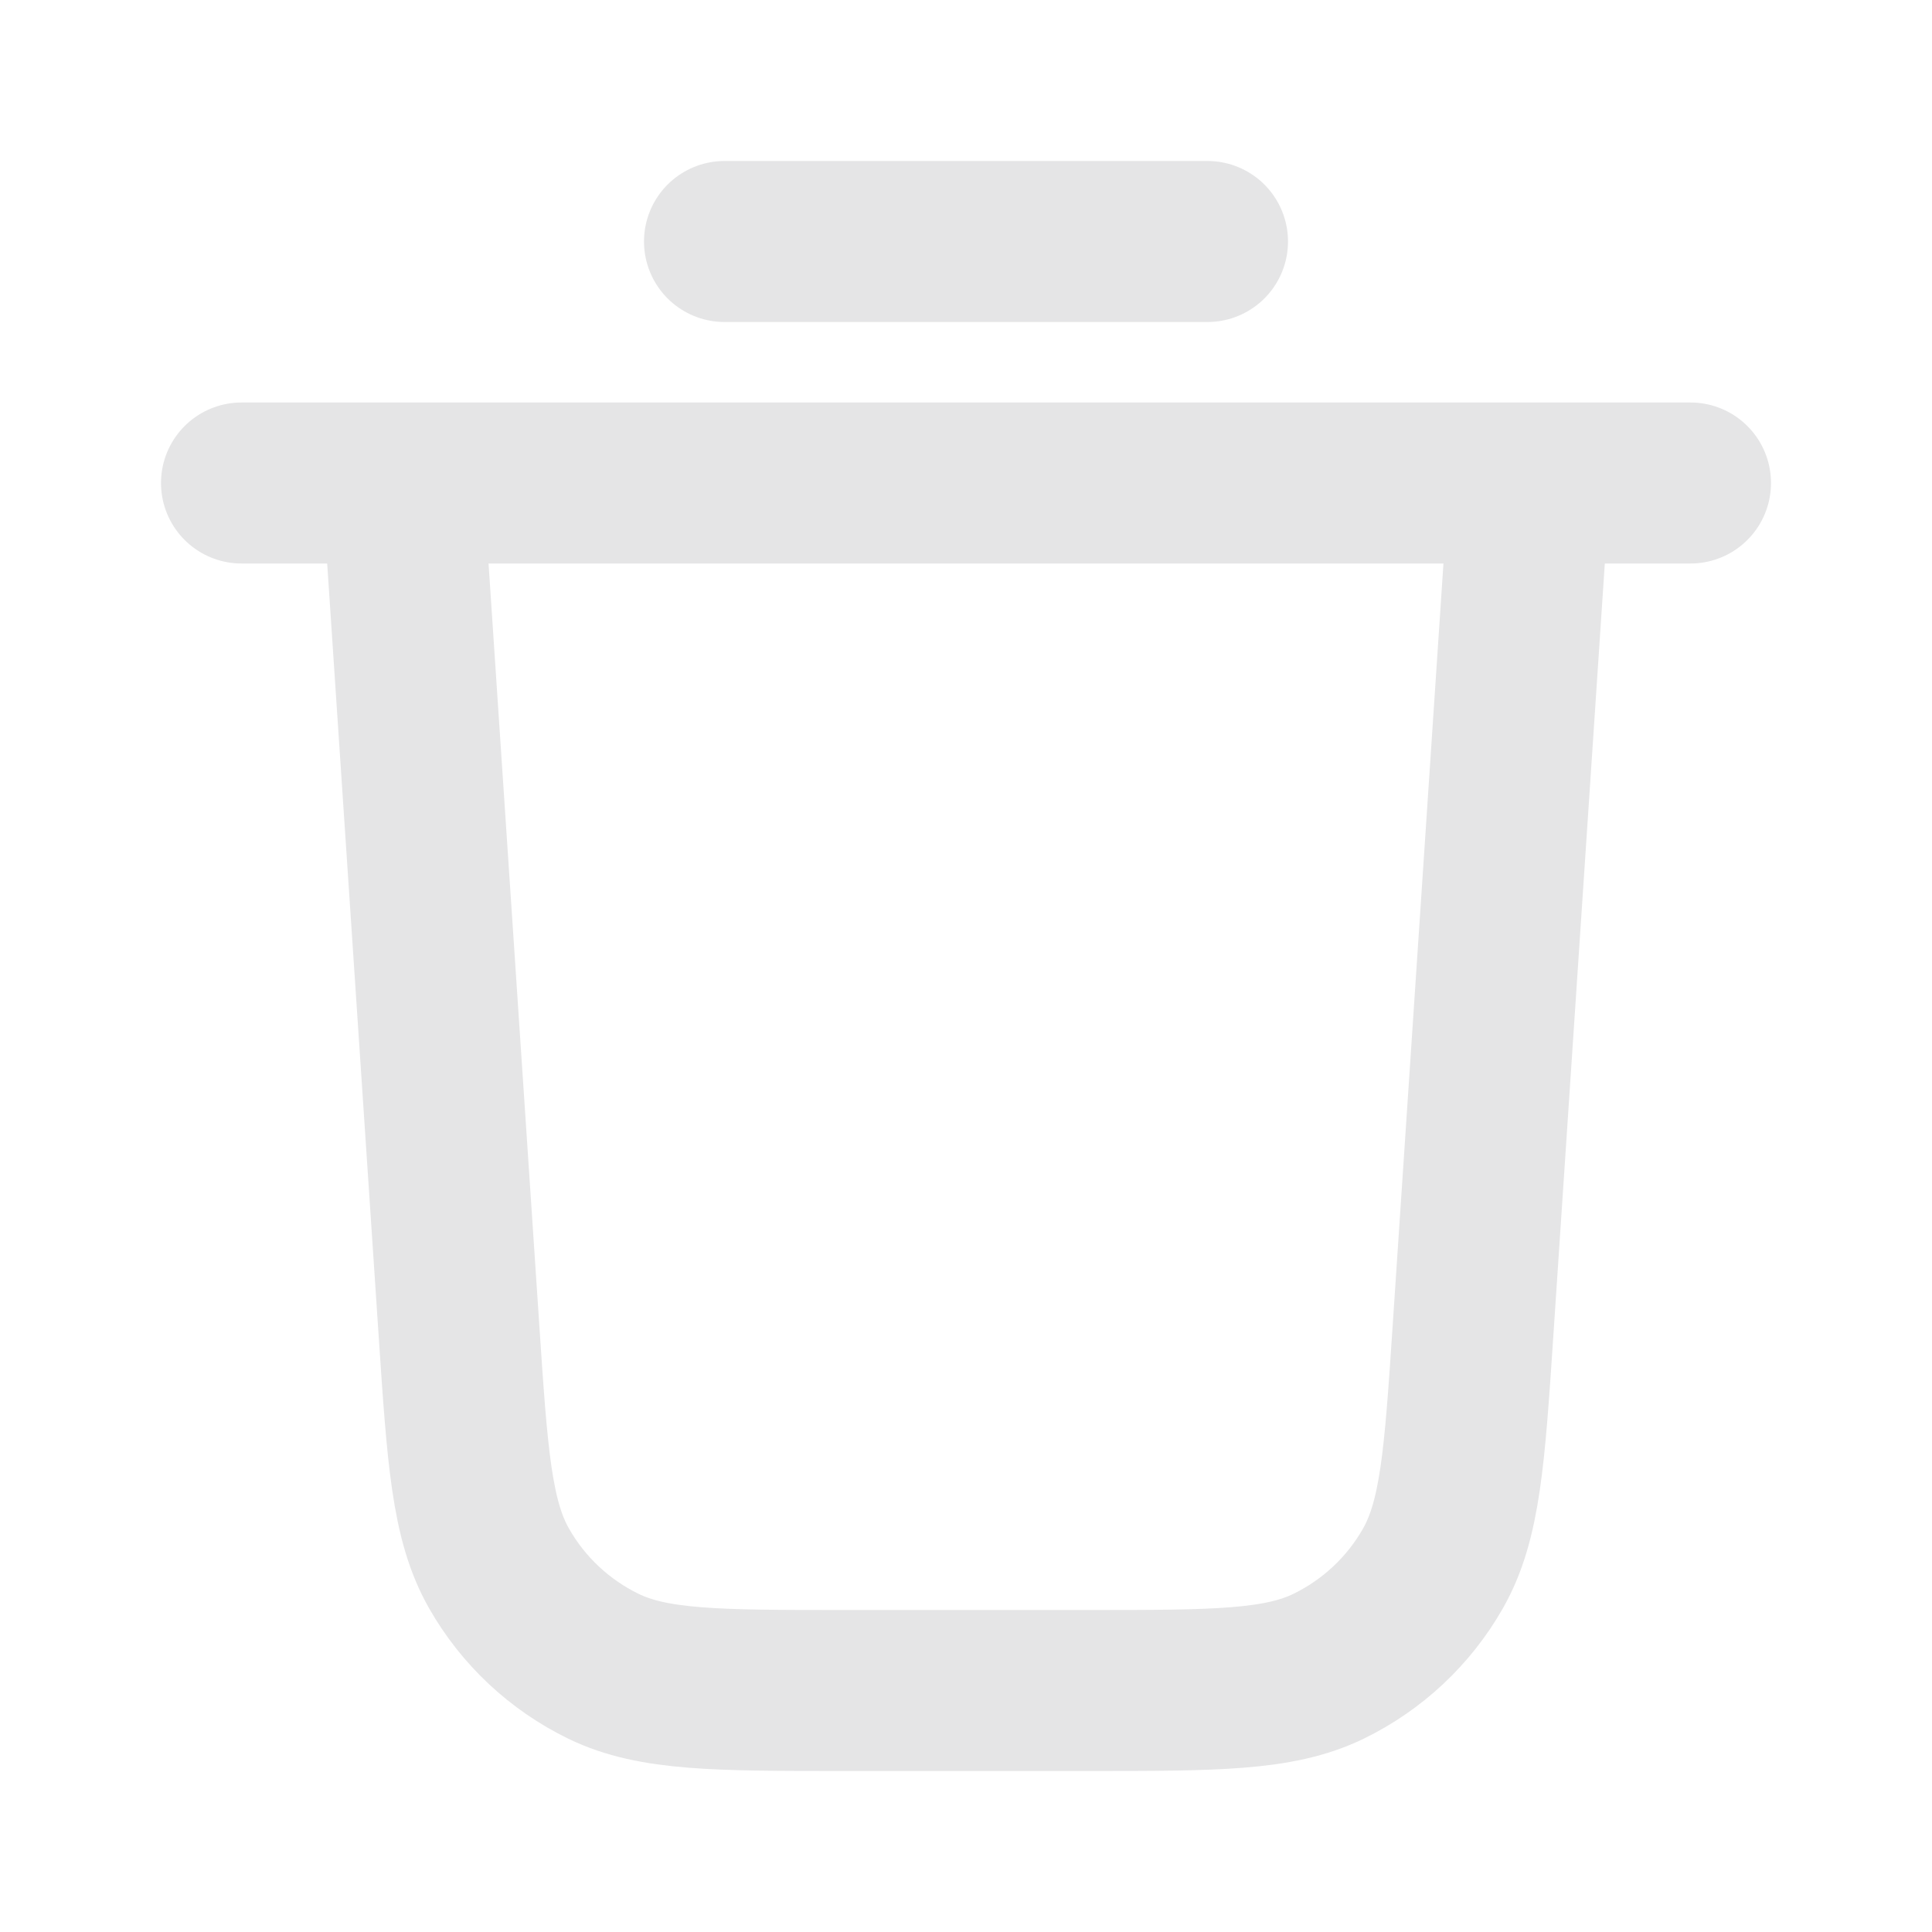
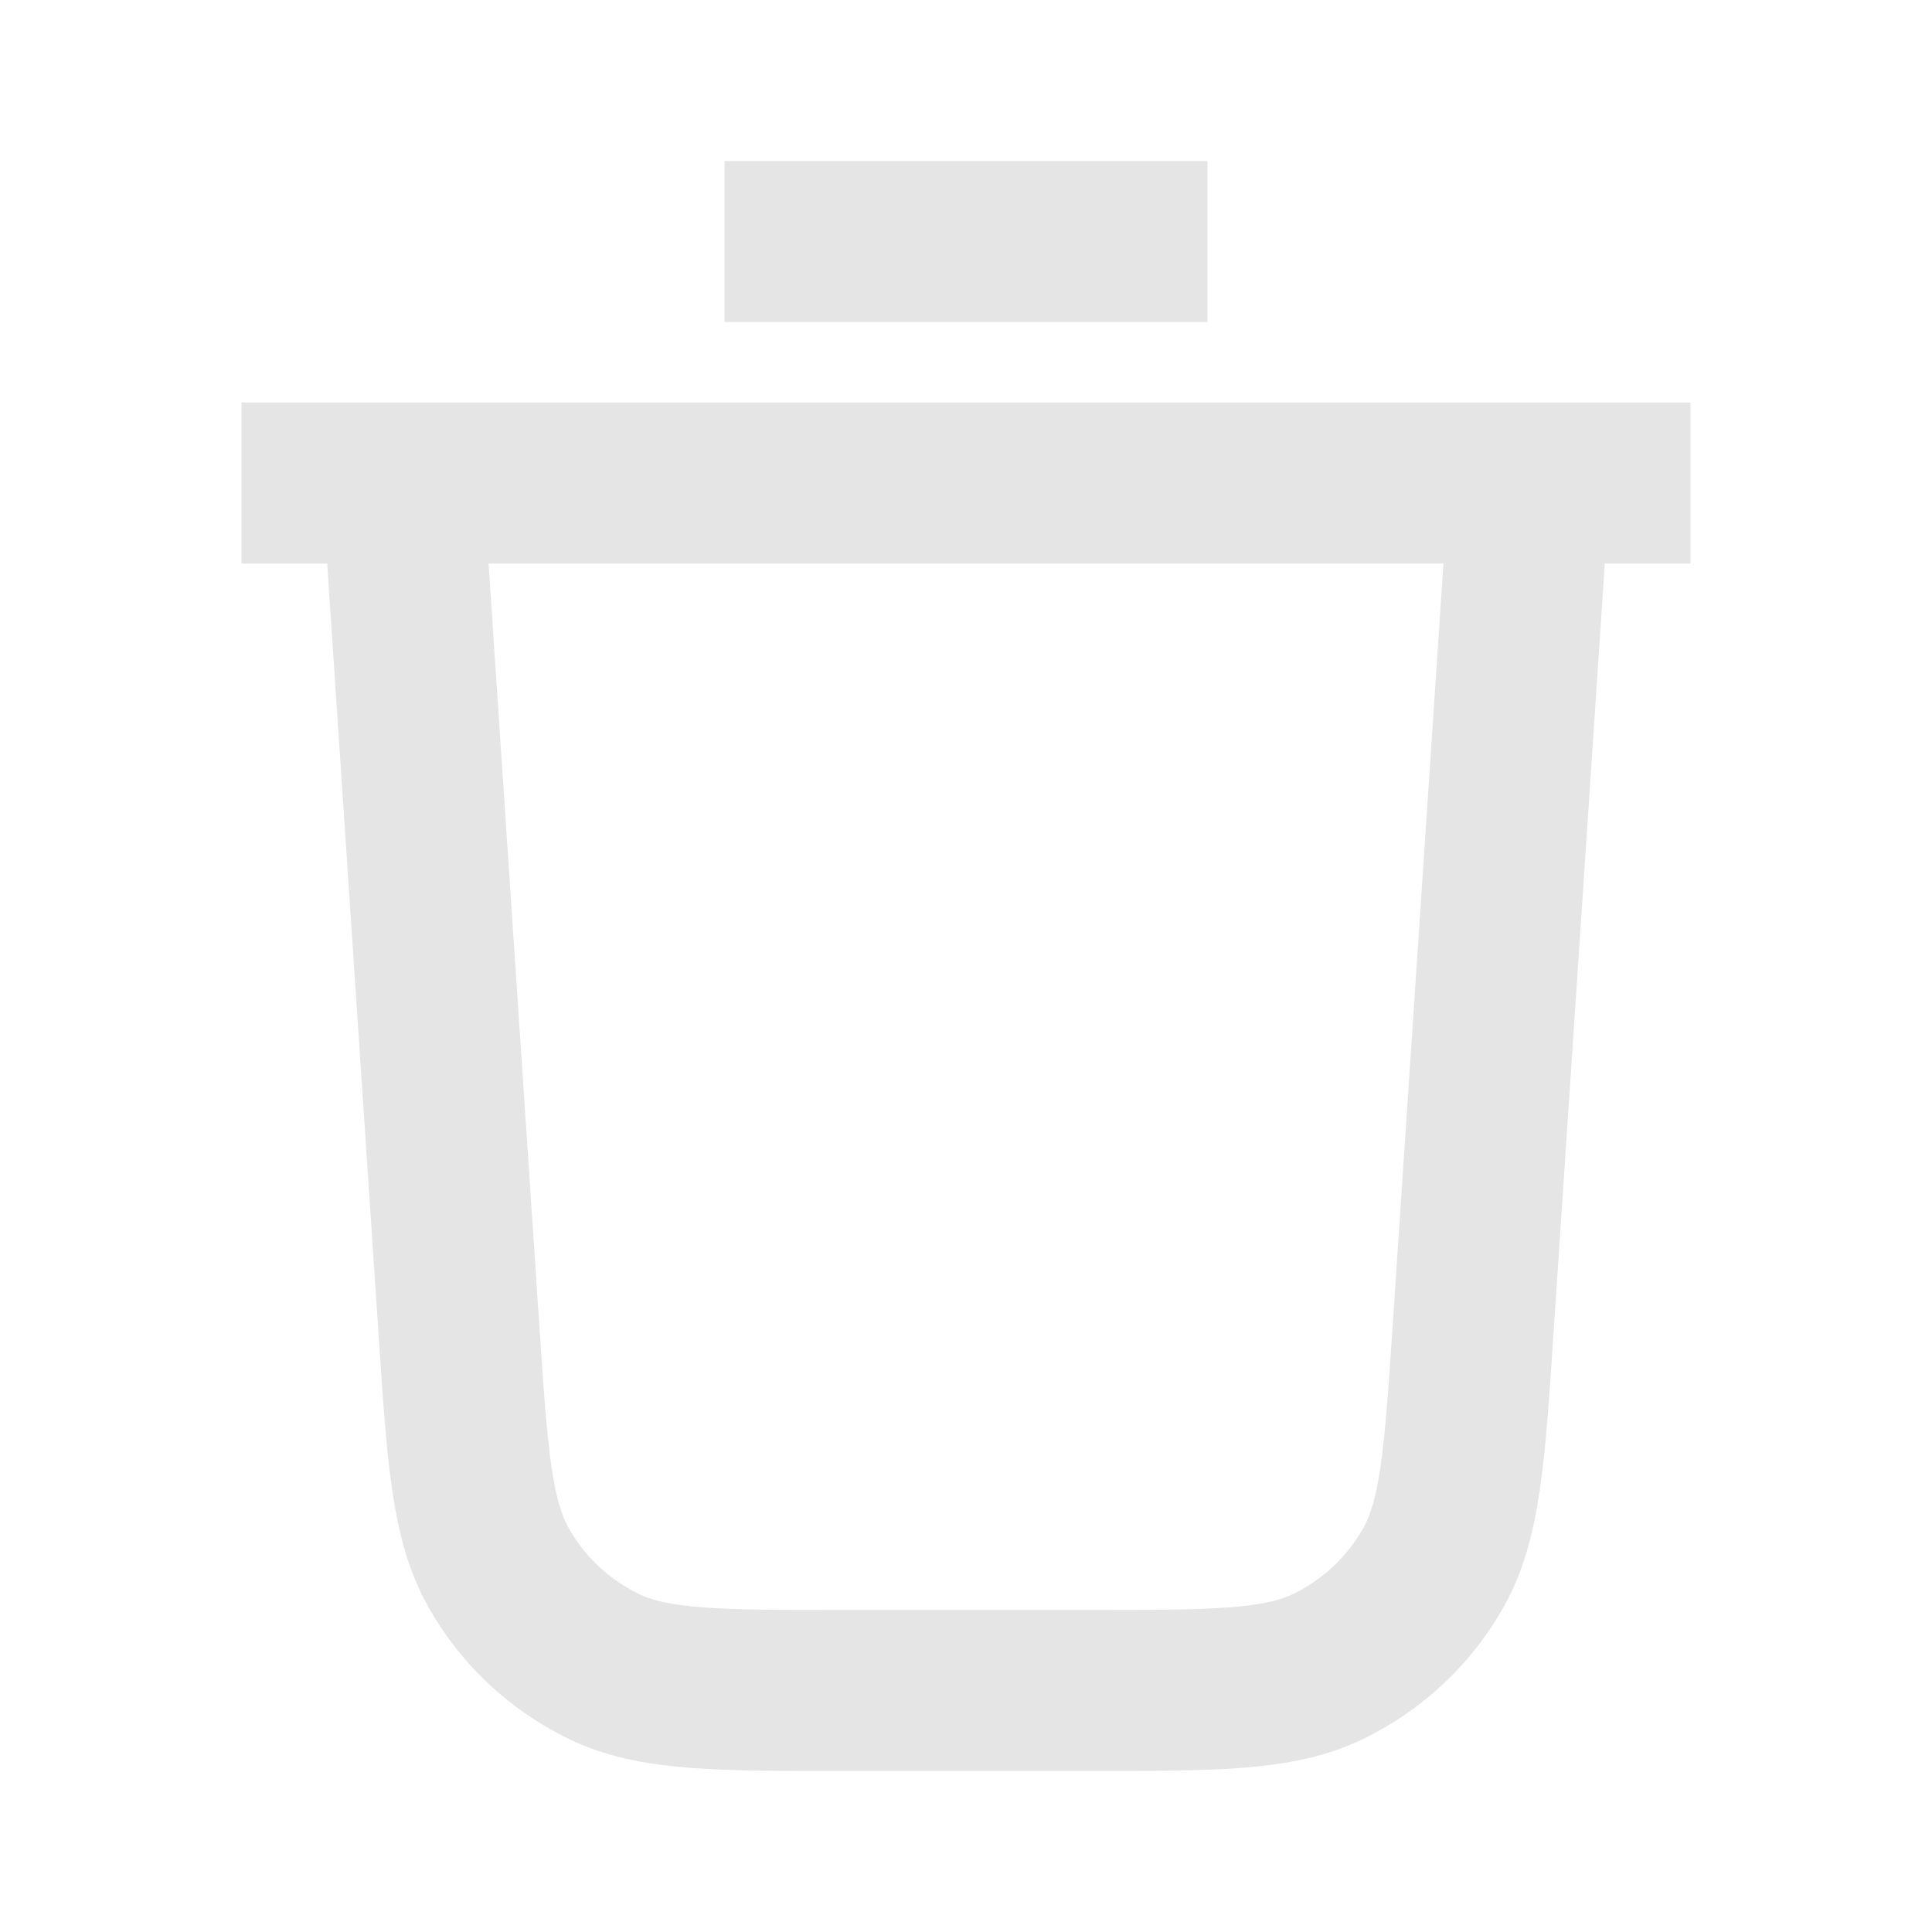
<svg xmlns="http://www.w3.org/2000/svg" width="24" height="24" viewBox="0 0 24 24" fill="none">
-   <path d="M9 3H15M3 6H21M19 6L18.299 16.519C18.194 18.098 18.141 18.887 17.8 19.485C17.5 20.012 17.047 20.435 16.502 20.7C15.882 21 15.091 21 13.509 21H10.491C8.909 21 8.118 21 7.498 20.7C6.953 20.435 6.5 20.012 6.2 19.485C5.859 18.887 5.806 18.098 5.701 16.519L5 6" stroke="#E5E5E6" stroke-width="2" stroke-linecap="round" stroke-linejoin="round" />
+   <path d="M9 3H15M3 6H21M19 6L18.299 16.519C18.194 18.098 18.141 18.887 17.8 19.485C17.5 20.012 17.047 20.435 16.502 20.7C15.882 21 15.091 21 13.509 21H10.491C8.909 21 8.118 21 7.498 20.7C6.953 20.435 6.5 20.012 6.2 19.485C5.859 18.887 5.806 18.098 5.701 16.519L5 6" stroke="#E5E5E6" stroke-width="2" strokeLinecap="round" strokeLinejoin="round" />
</svg>
